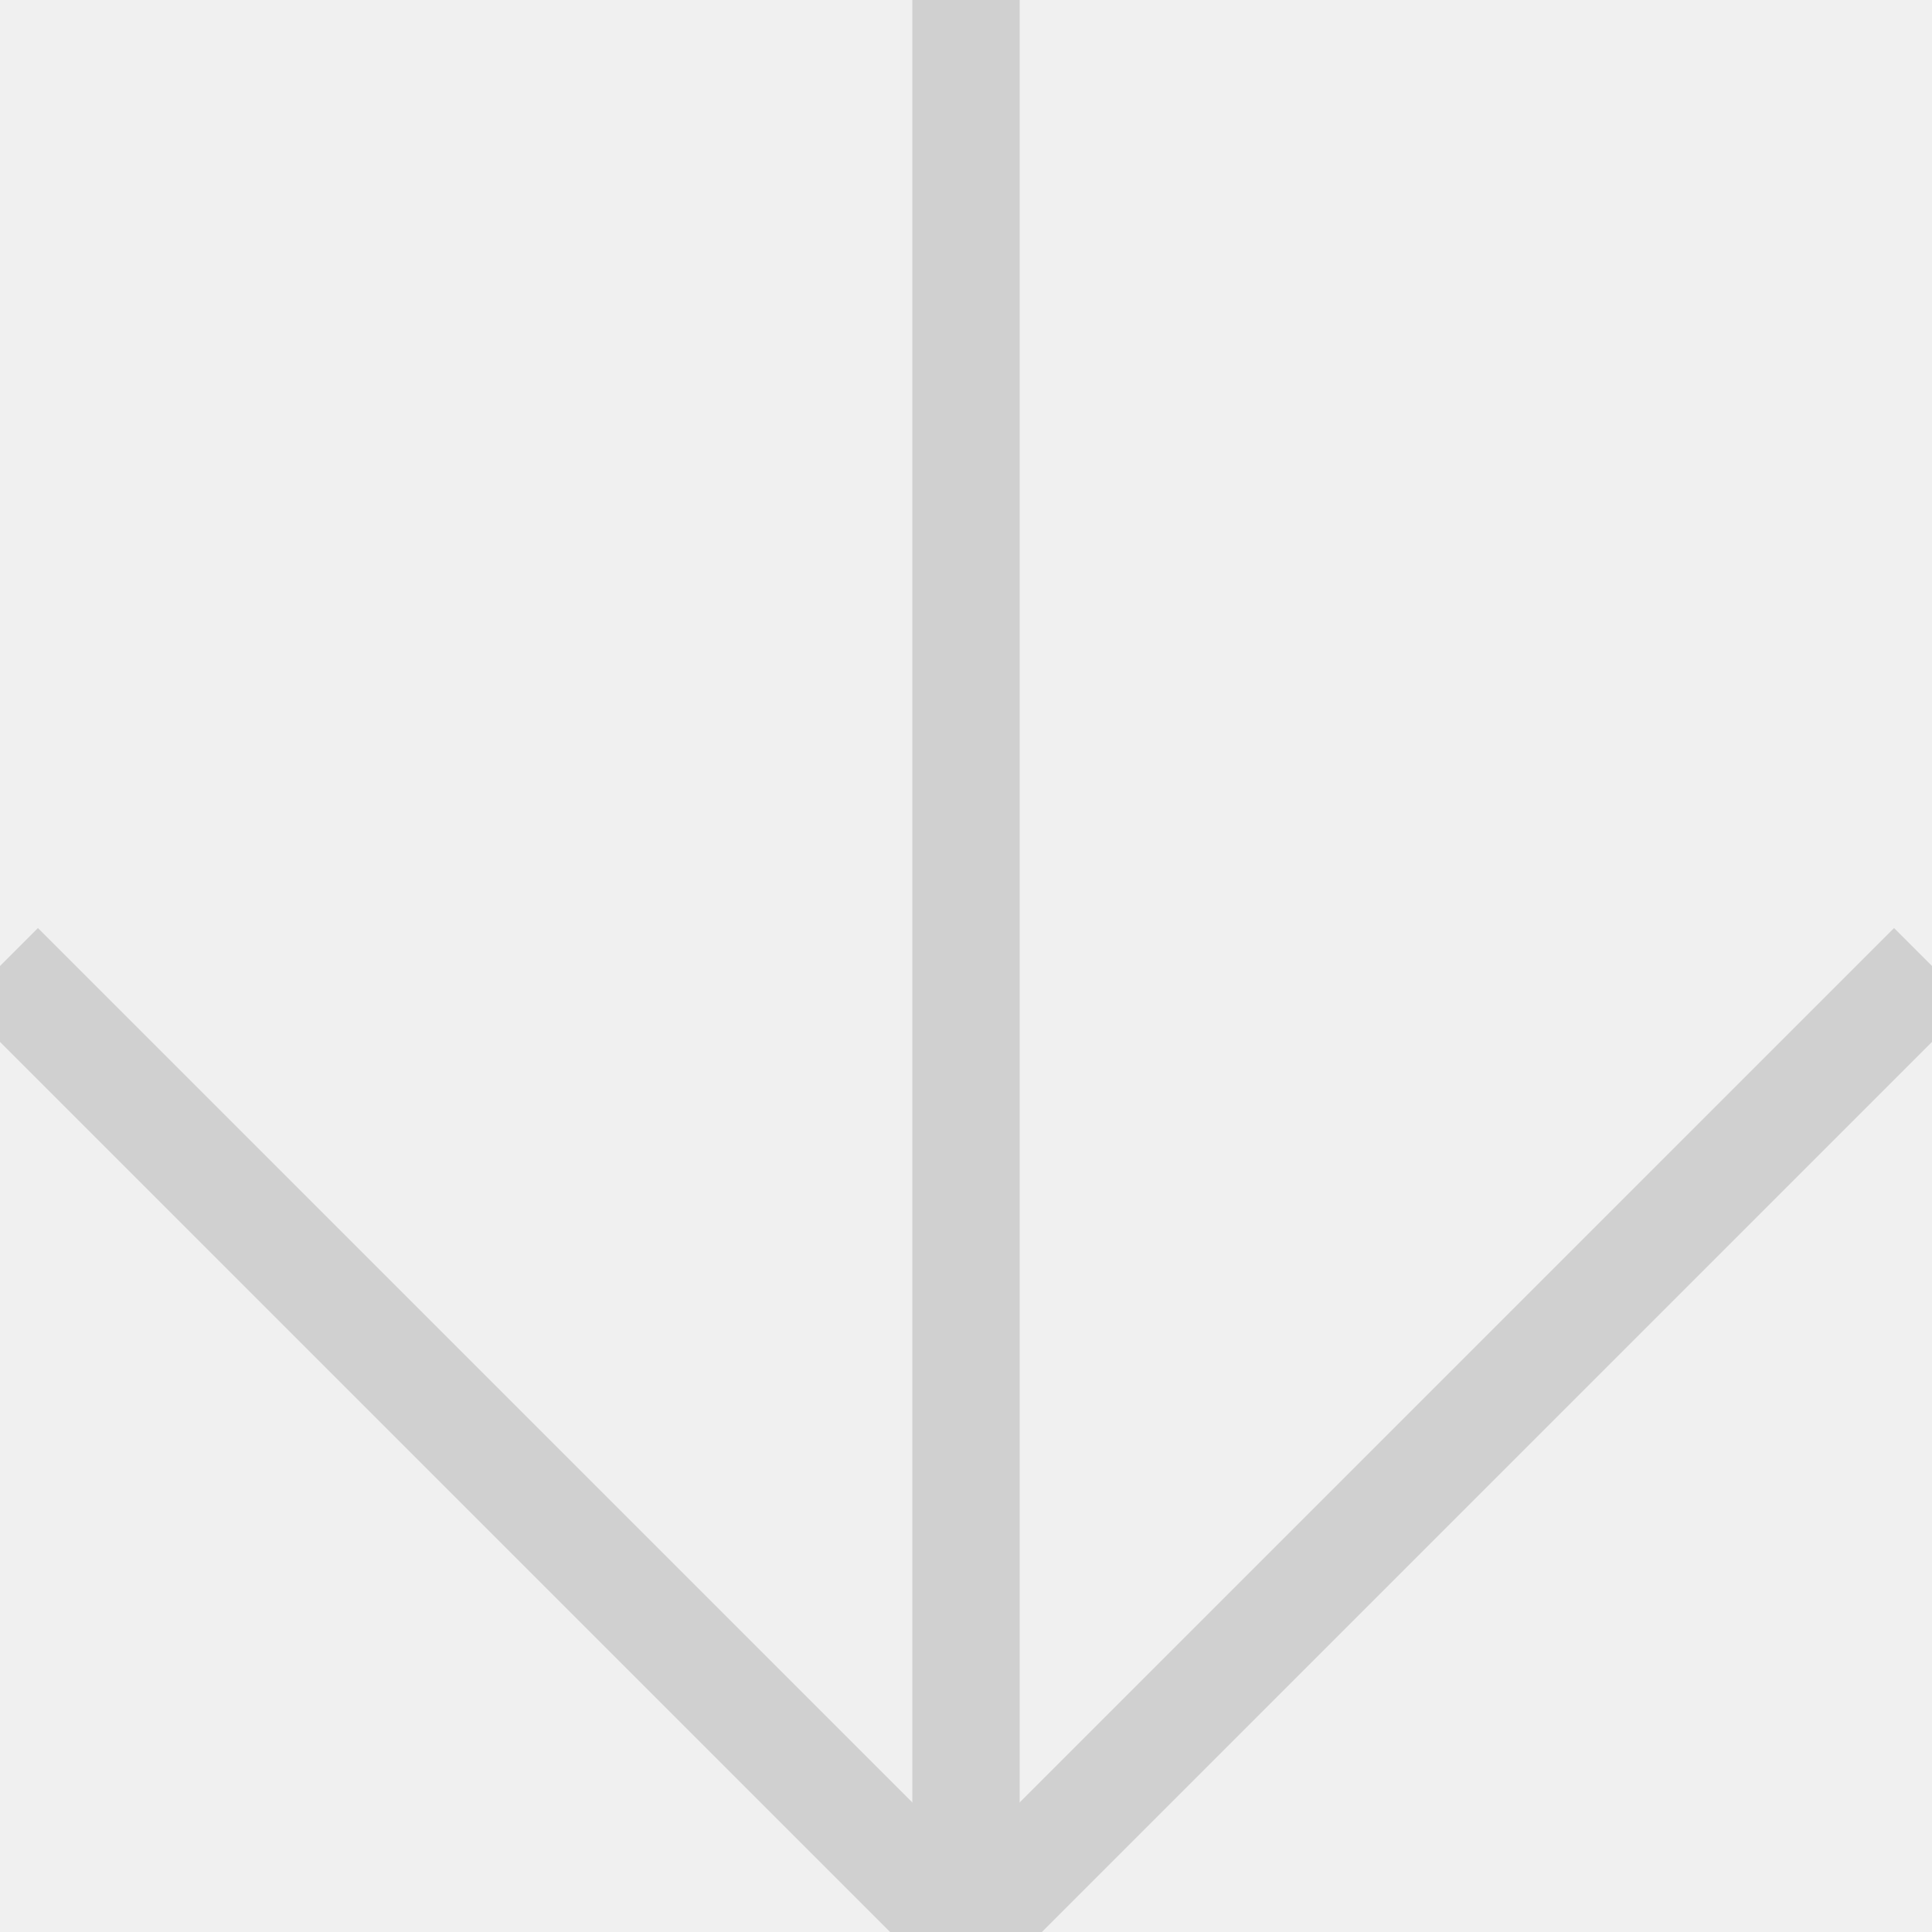
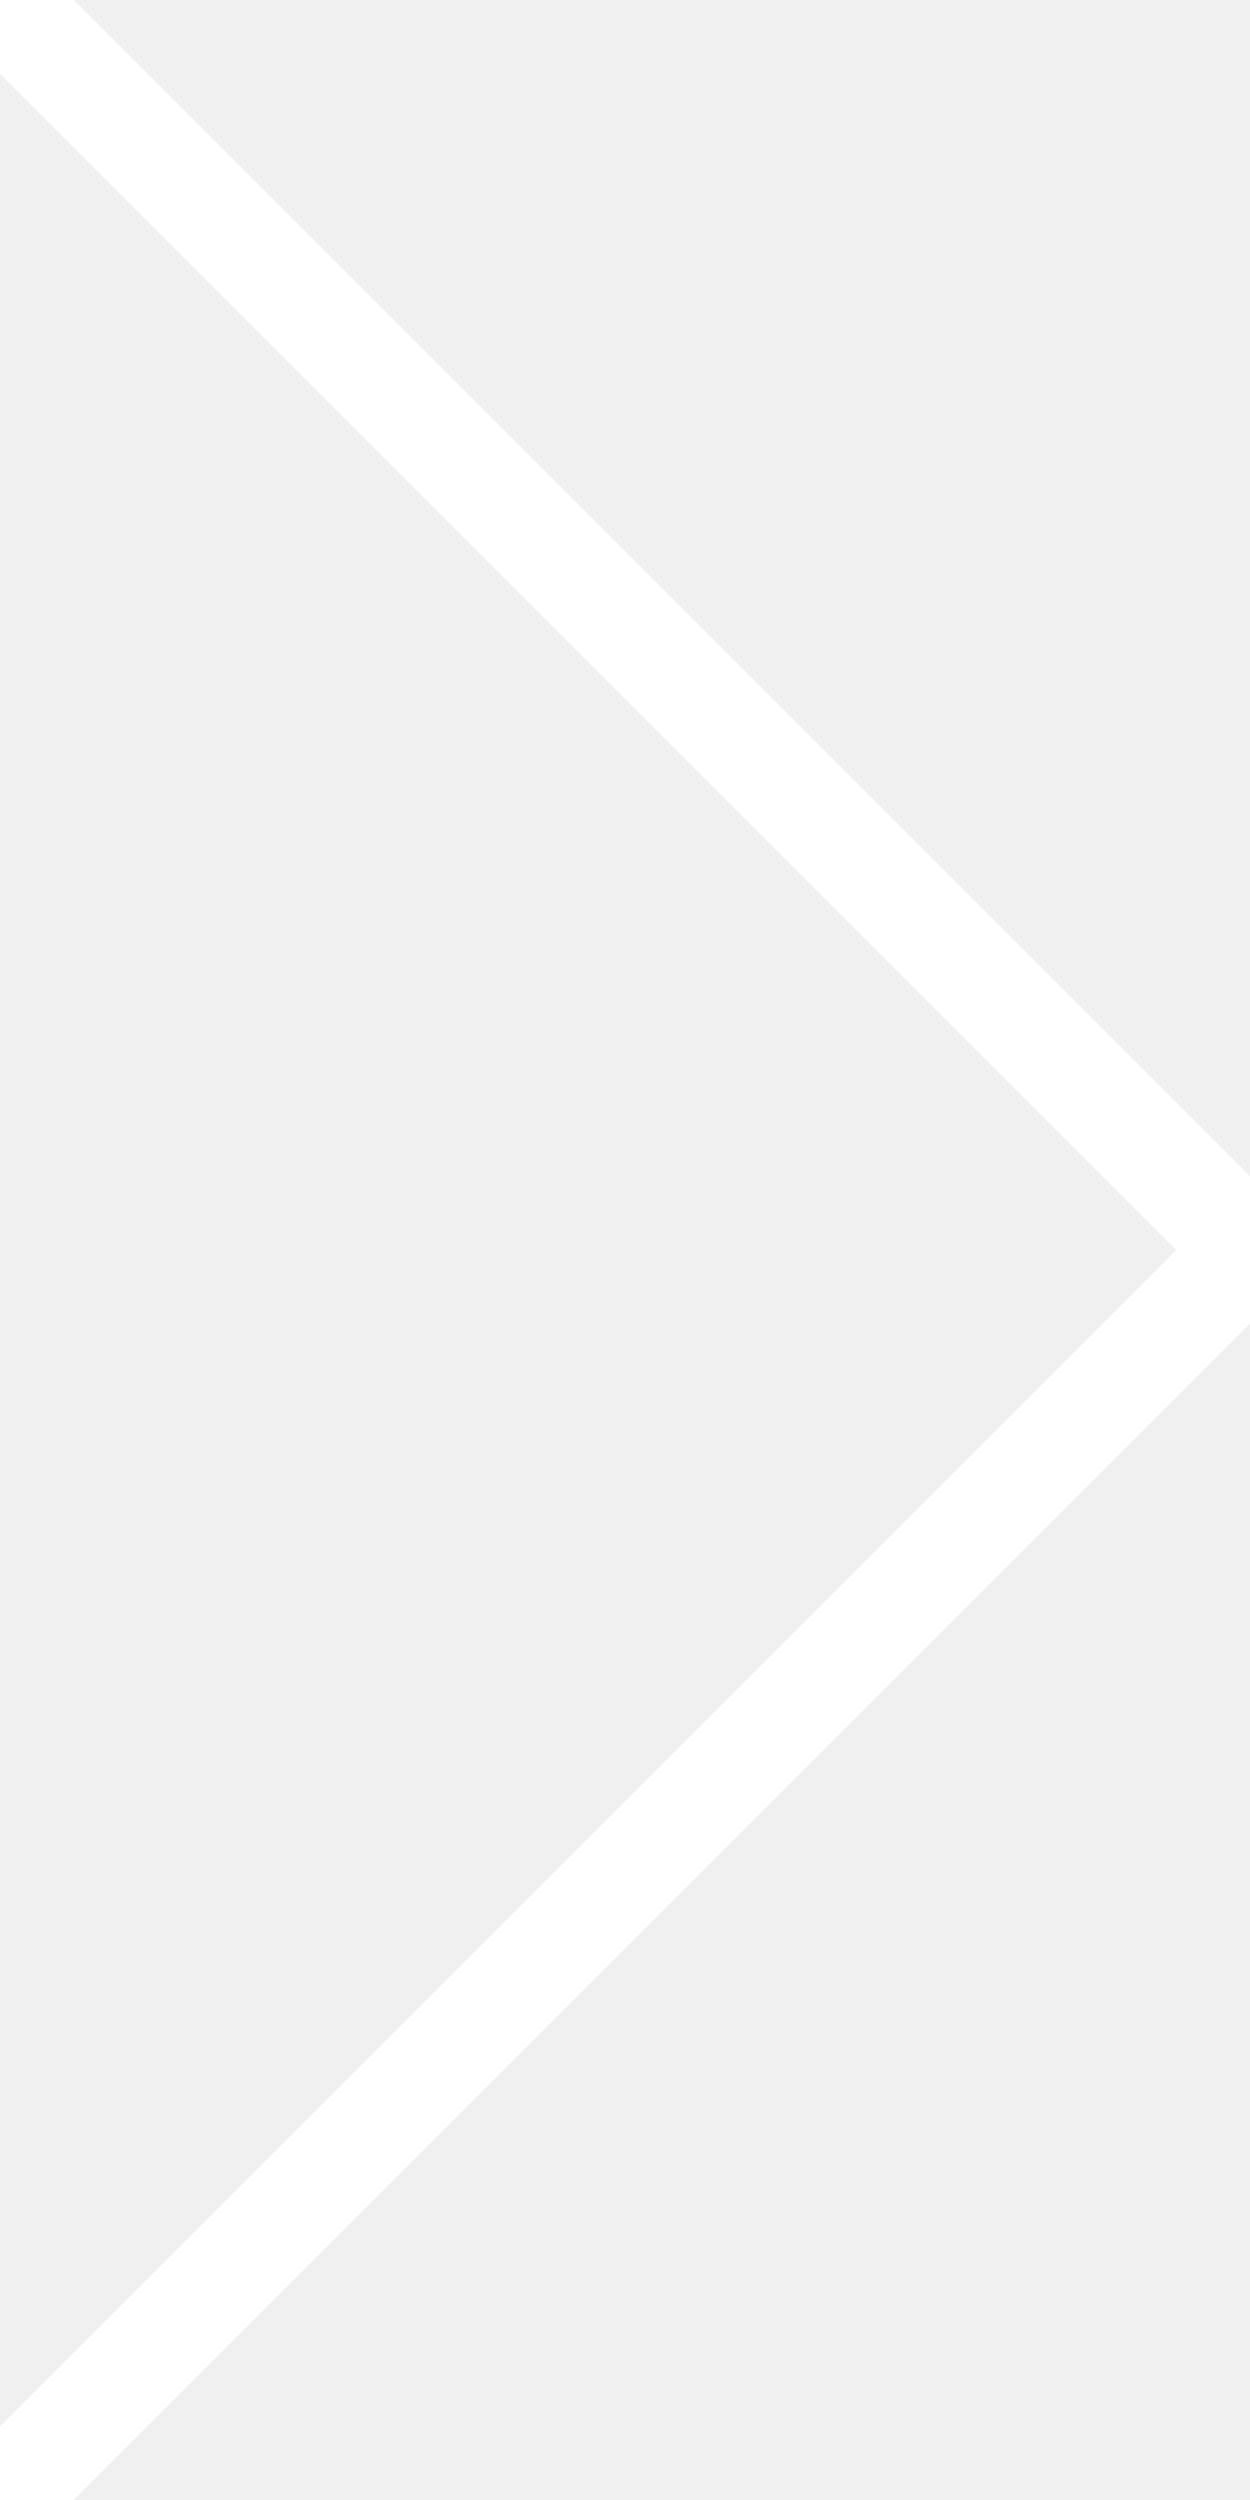
- <svg xmlns="http://www.w3.org/2000/svg" width="36px" height="36px" viewBox="0 0 36 36" zoomAndPan="disable" preserveAspectRatio="none">
-   <style type="text/css"> line { stroke: #d0d0d0; stroke-width: 2px; } </style>
-   <line x1="0" y1="18" x2="18" y2="36" />
-   <line x1="36" y1="18" x2="18" y2="36" />
-   <line x1="18" y1="36" x2="18" y2="0" />
+ <svg xmlns="http://www.w3.org/2000/svg" width="18px" height="36px" viewBox="0 0 18 36" zoomAndPan="disable">
+   <line x1="0" y1="0" x2="18" y2="18" style="stroke:#ffffff;stroke-width:1.5" />
+   <line x1="0" y1="36" x2="18" y2="18" style="stroke:#ffffff;stroke-width:1.5" />
</svg>
